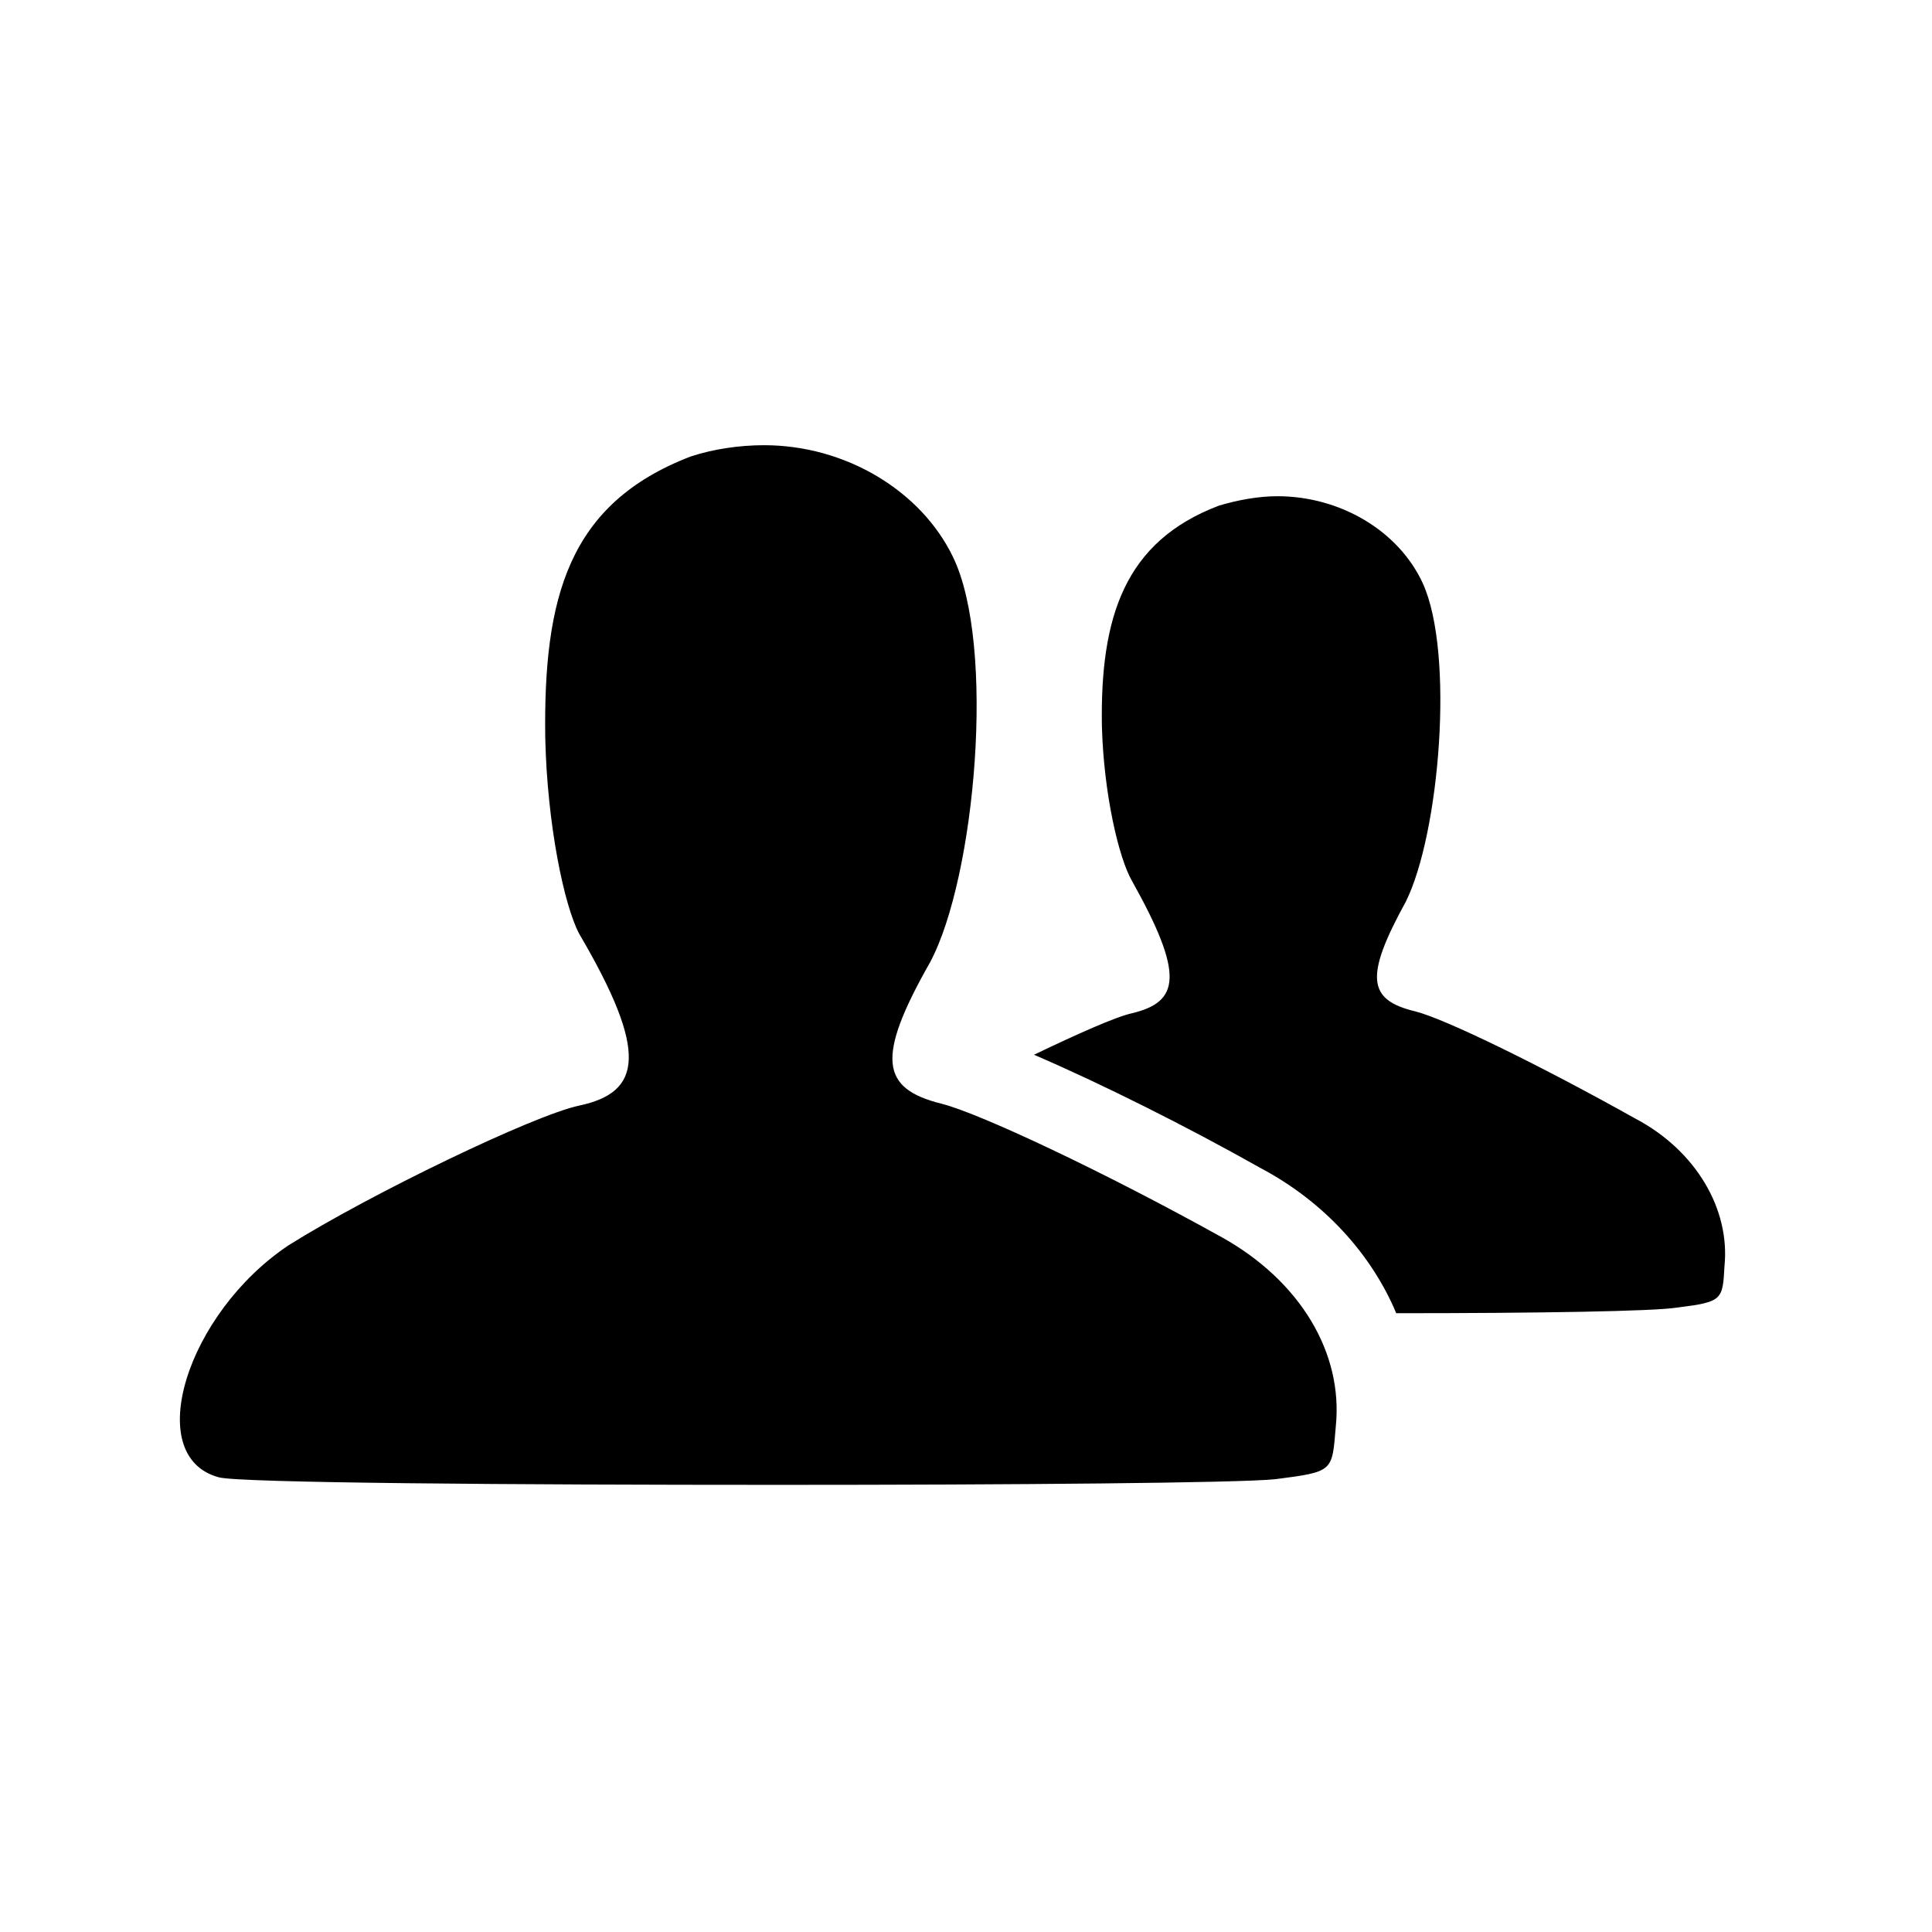
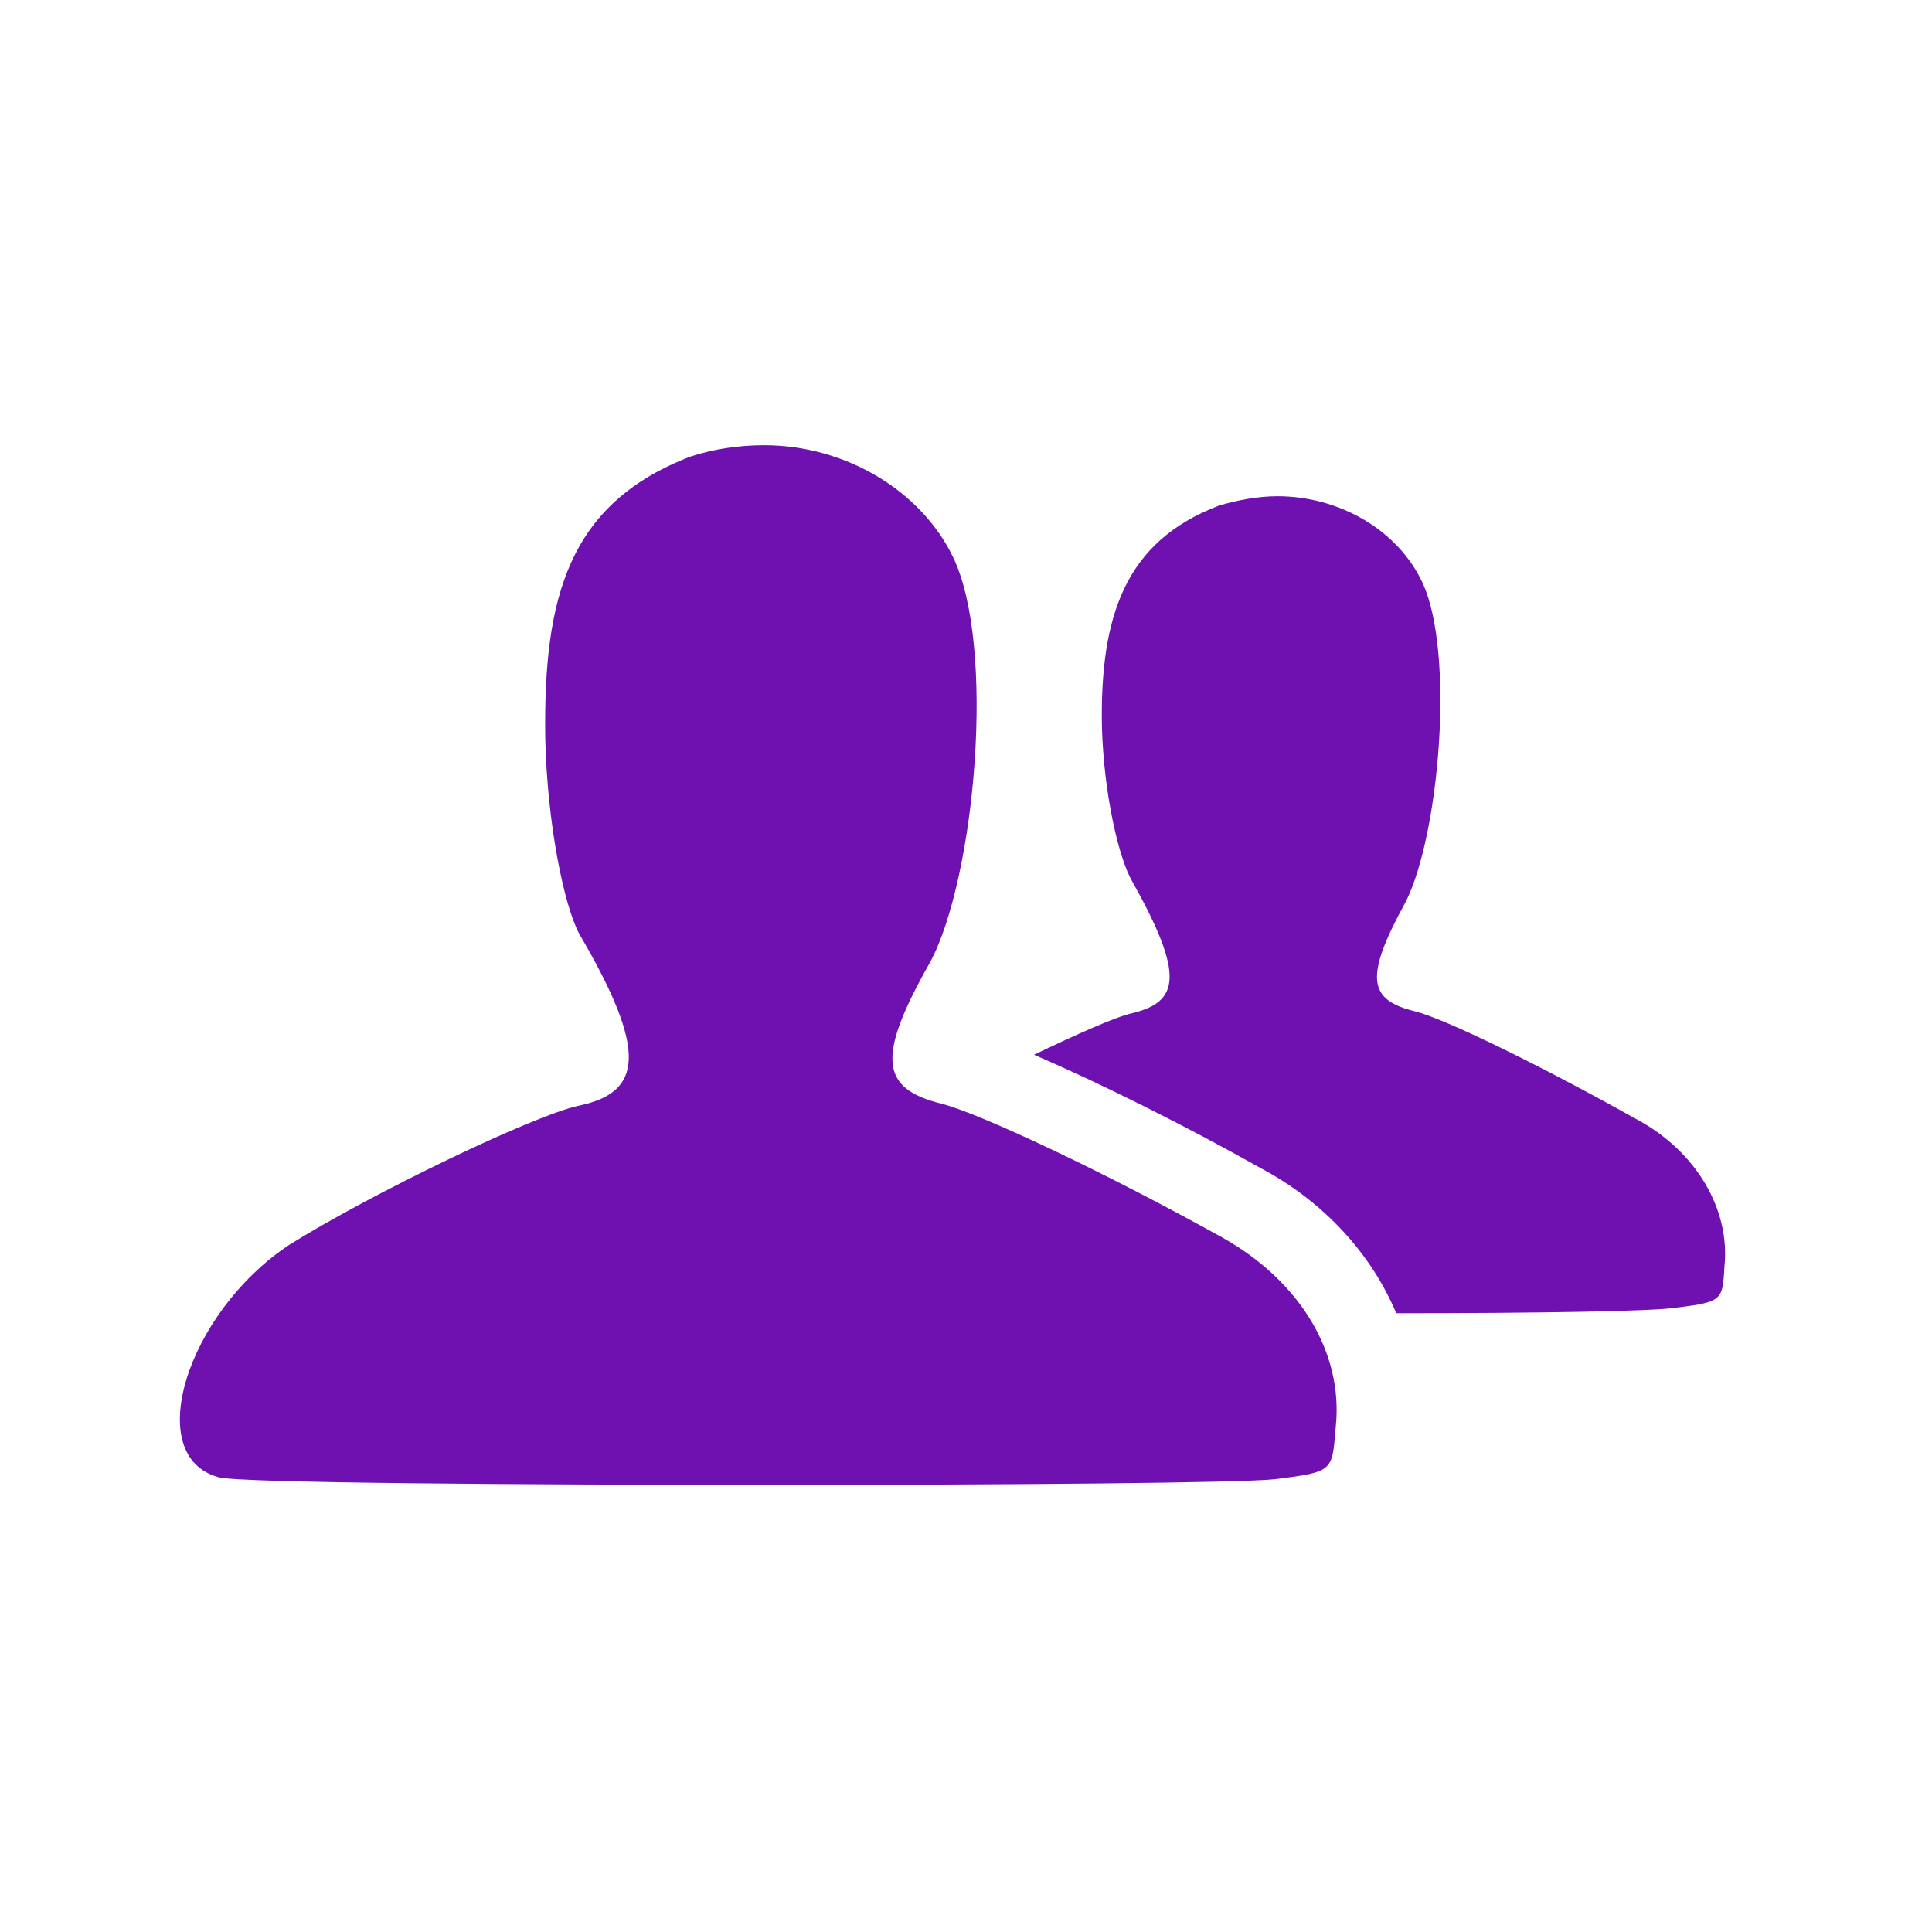
- <svg xmlns="http://www.w3.org/2000/svg" fill="#000000" width="800px" height="800px" viewBox="-3 0 32 32" version="1.1">
+ <svg xmlns="http://www.w3.org/2000/svg" fill="#6e11b0" width="800px" height="800px" viewBox="-3 0 32 32" version="1.1">
  <path d="M17.25 20.5c1.281 0.719 2 1.906 1.875 3.125-0.063 0.75-0.031 0.75-1 0.875-0.594 0.063-4.375 0.094-8.219 0.094-4.375 0-8.938-0.031-9.281-0.125-1.281-0.344-0.531-2.719 1.156-3.844 1.344-0.844 4.063-2.156 4.813-2.313 1.031-0.219 1.156-0.875 0-2.844-0.25-0.469-0.531-1.813-0.563-3.25-0.031-2.313 0.375-3.875 2.406-4.656 0.375-0.125 0.813-0.188 1.219-0.188 1.344 0 2.594 0.75 3.125 1.844 0.719 1.469 0.375 5.313-0.375 6.719-0.906 1.594-0.813 2.094 0.188 2.344 0.625 0.156 2.688 1.125 4.656 2.219zM24.094 18.531c1 0.531 1.563 1.5 1.469 2.438-0.031 0.563-0.031 0.594-0.781 0.688-0.375 0.063-2.344 0.094-4.656 0.094-0.406-0.969-1.188-1.844-2.25-2.406-1.219-0.688-2.656-1.406-3.75-1.875 0.719-0.344 1.344-0.625 1.625-0.688 0.781-0.188 0.875-0.625 0-2.188-0.219-0.375-0.469-1.438-0.5-2.563-0.031-1.813 0.375-3.063 1.938-3.656 0.313-0.094 0.656-0.156 0.969-0.156 1.031 0 2 0.563 2.406 1.438 0.531 1.156 0.281 4.156-0.281 5.281-0.688 1.25-0.625 1.625 0.156 1.813 0.5 0.125 2.094 0.906 3.656 1.781z" />
</svg>
